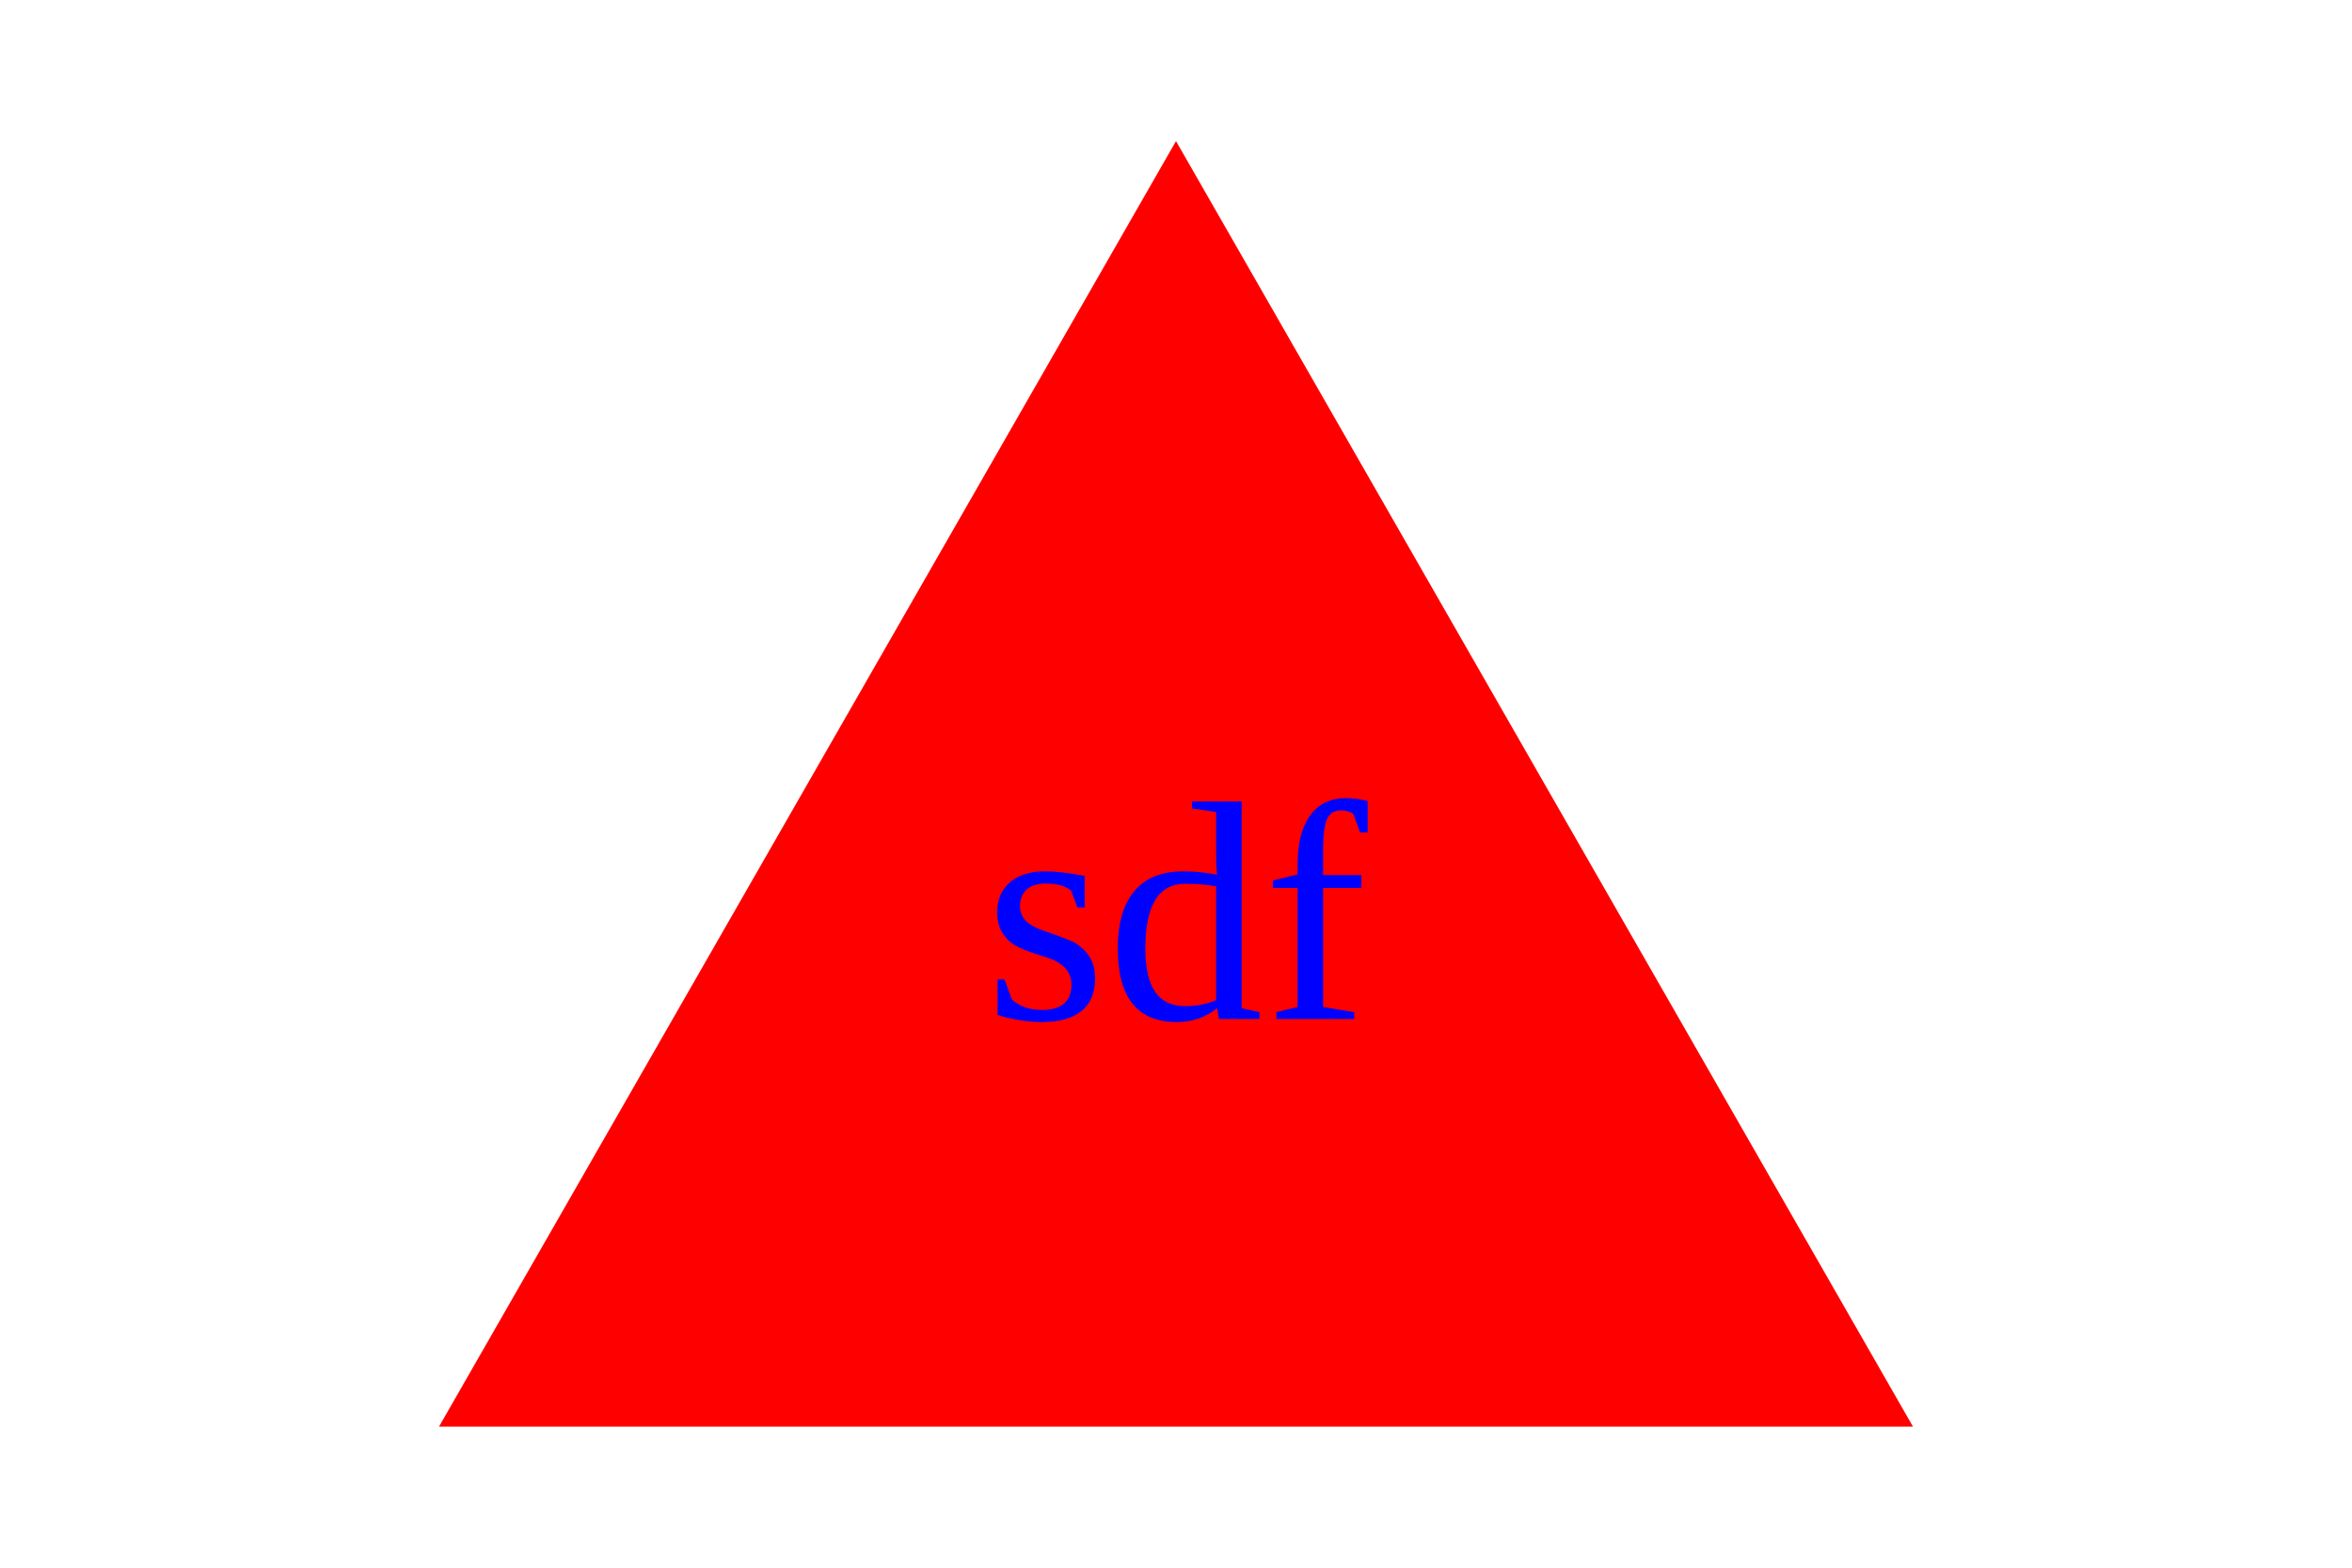
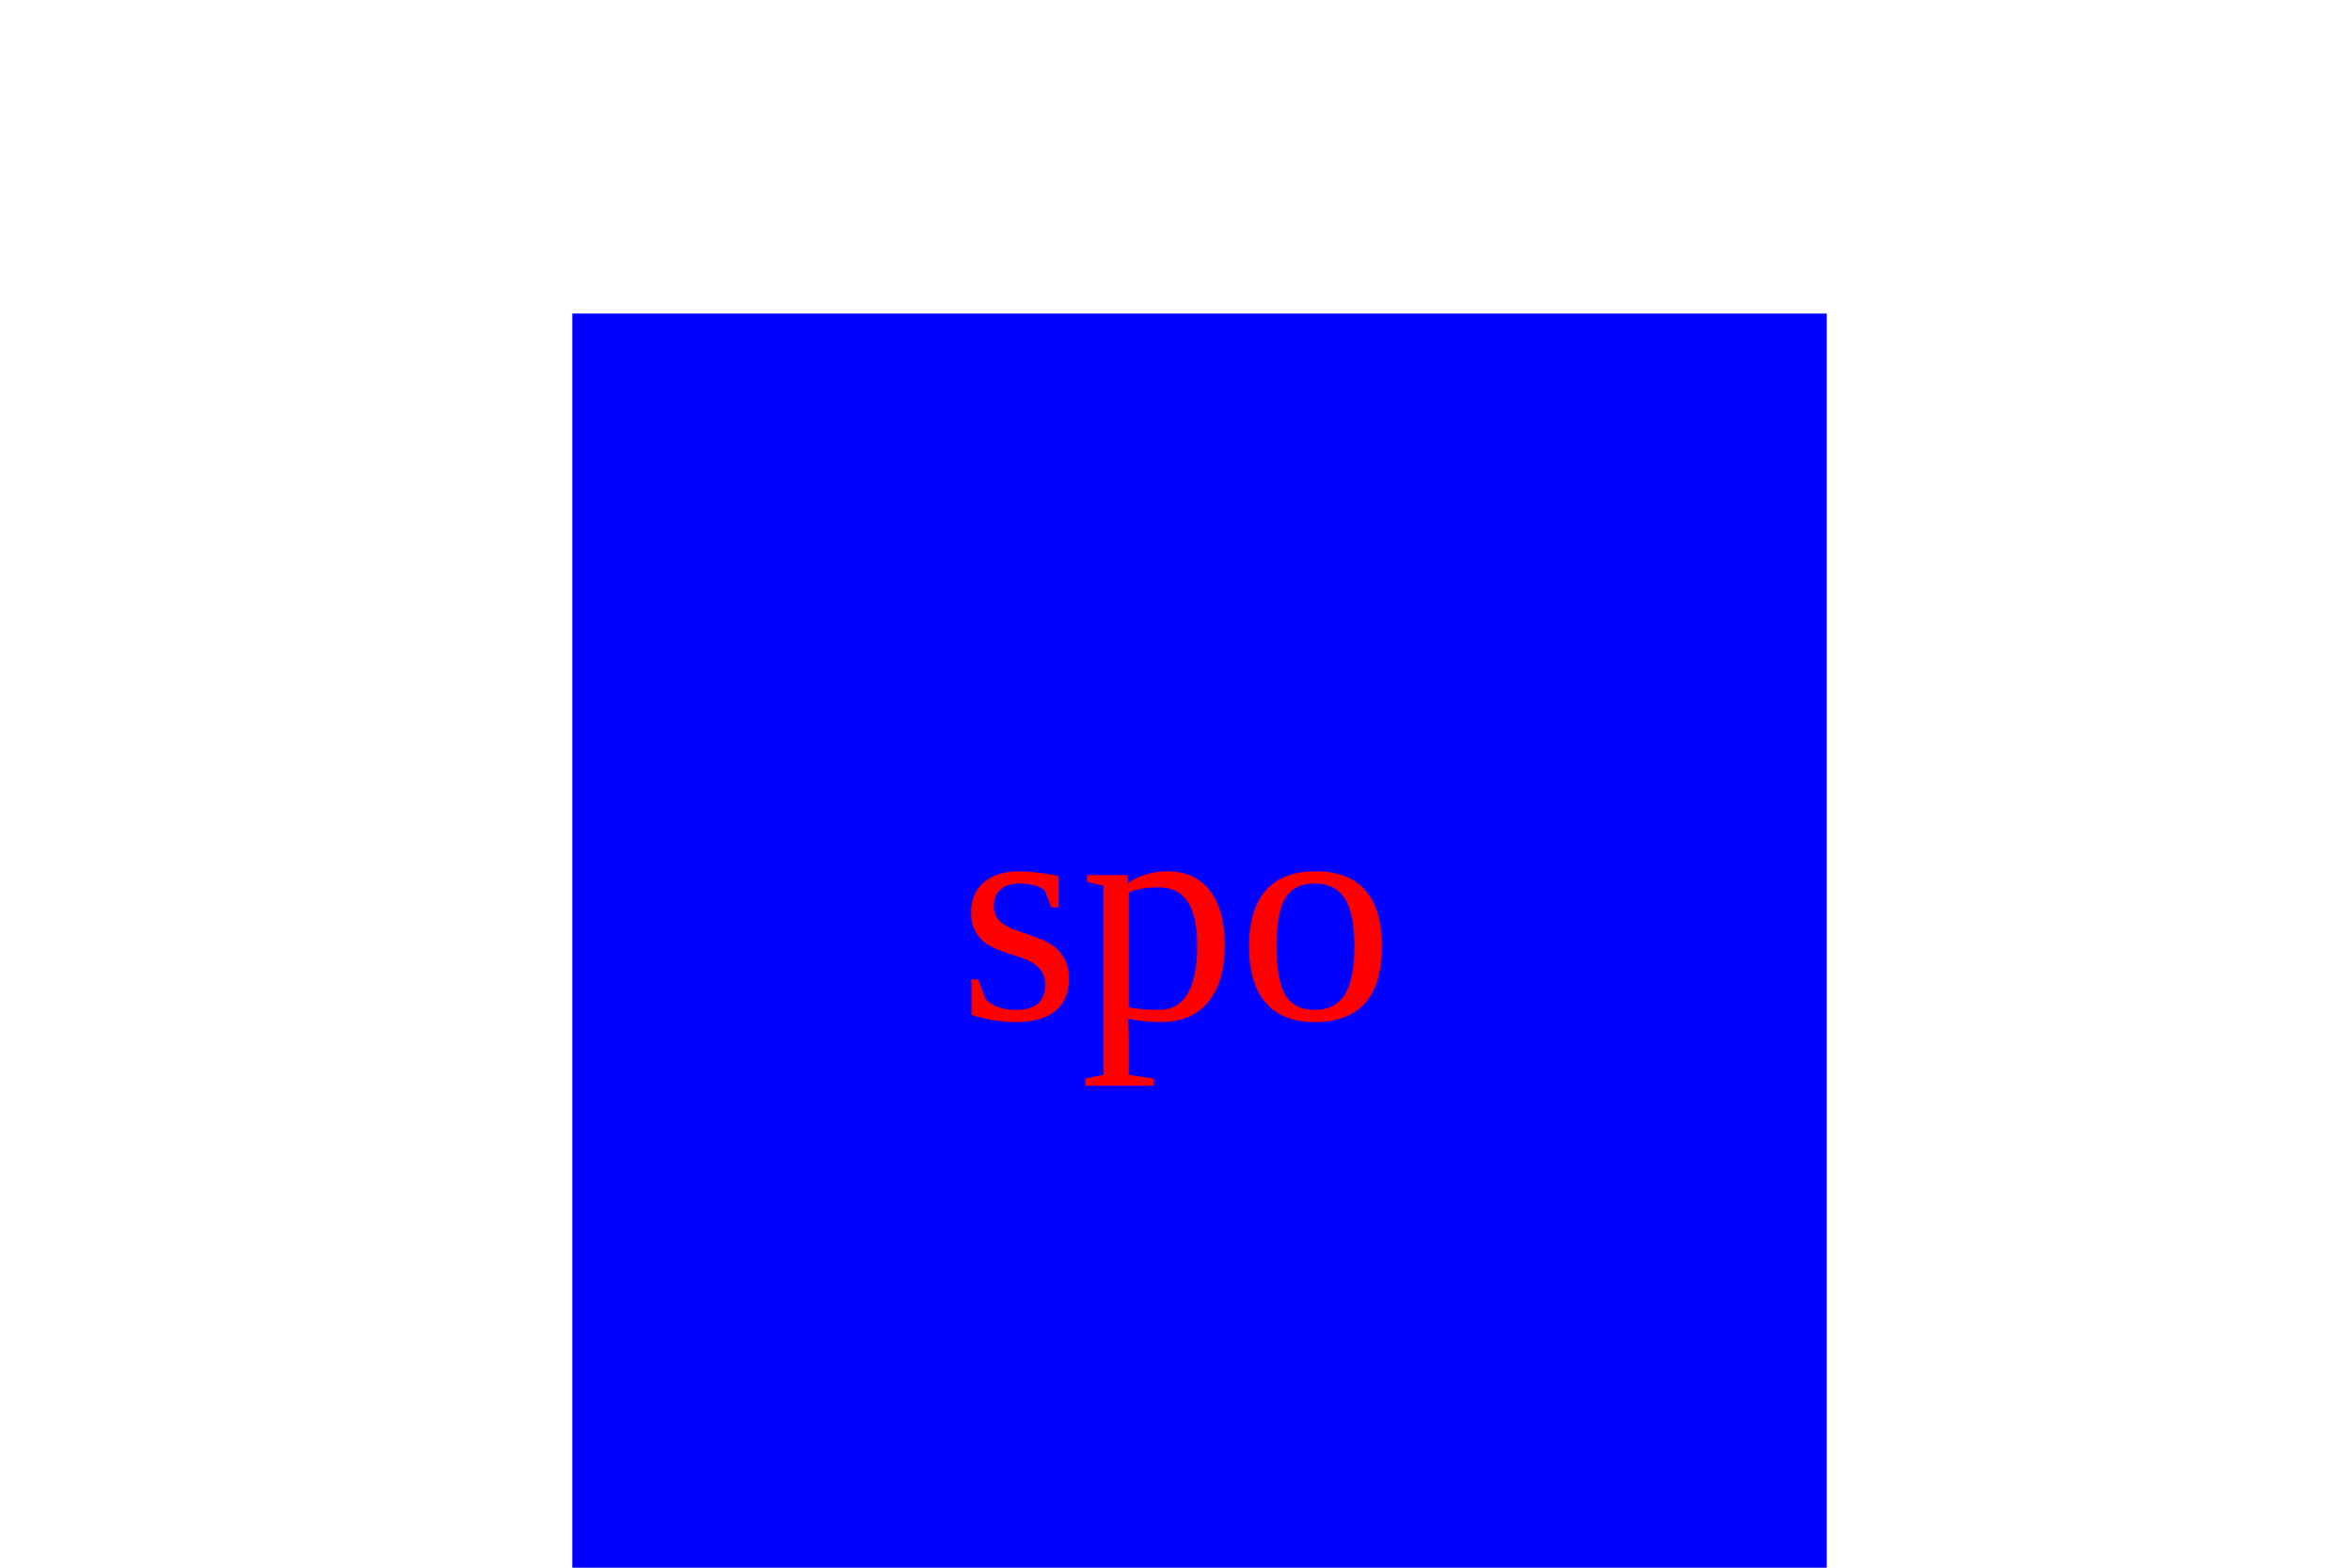
<svg xmlns="http://www.w3.org/2000/svg" width="300" height="200">
  <g>
-     Triangle
+     Square

-       <polygon points="150, 18 244, 182 56, 182" fill="red" />
-     <text x="150" y="130" text-anchor="middle" font-size="40" fill="blue">sdf</text>
+       <rect x="73" y="40" width="160" height="160" fill="blue" />
+     <text x="150" y="130" text-anchor="middle" font-size="40" fill="red">spo</text>
  </g>
</svg>
